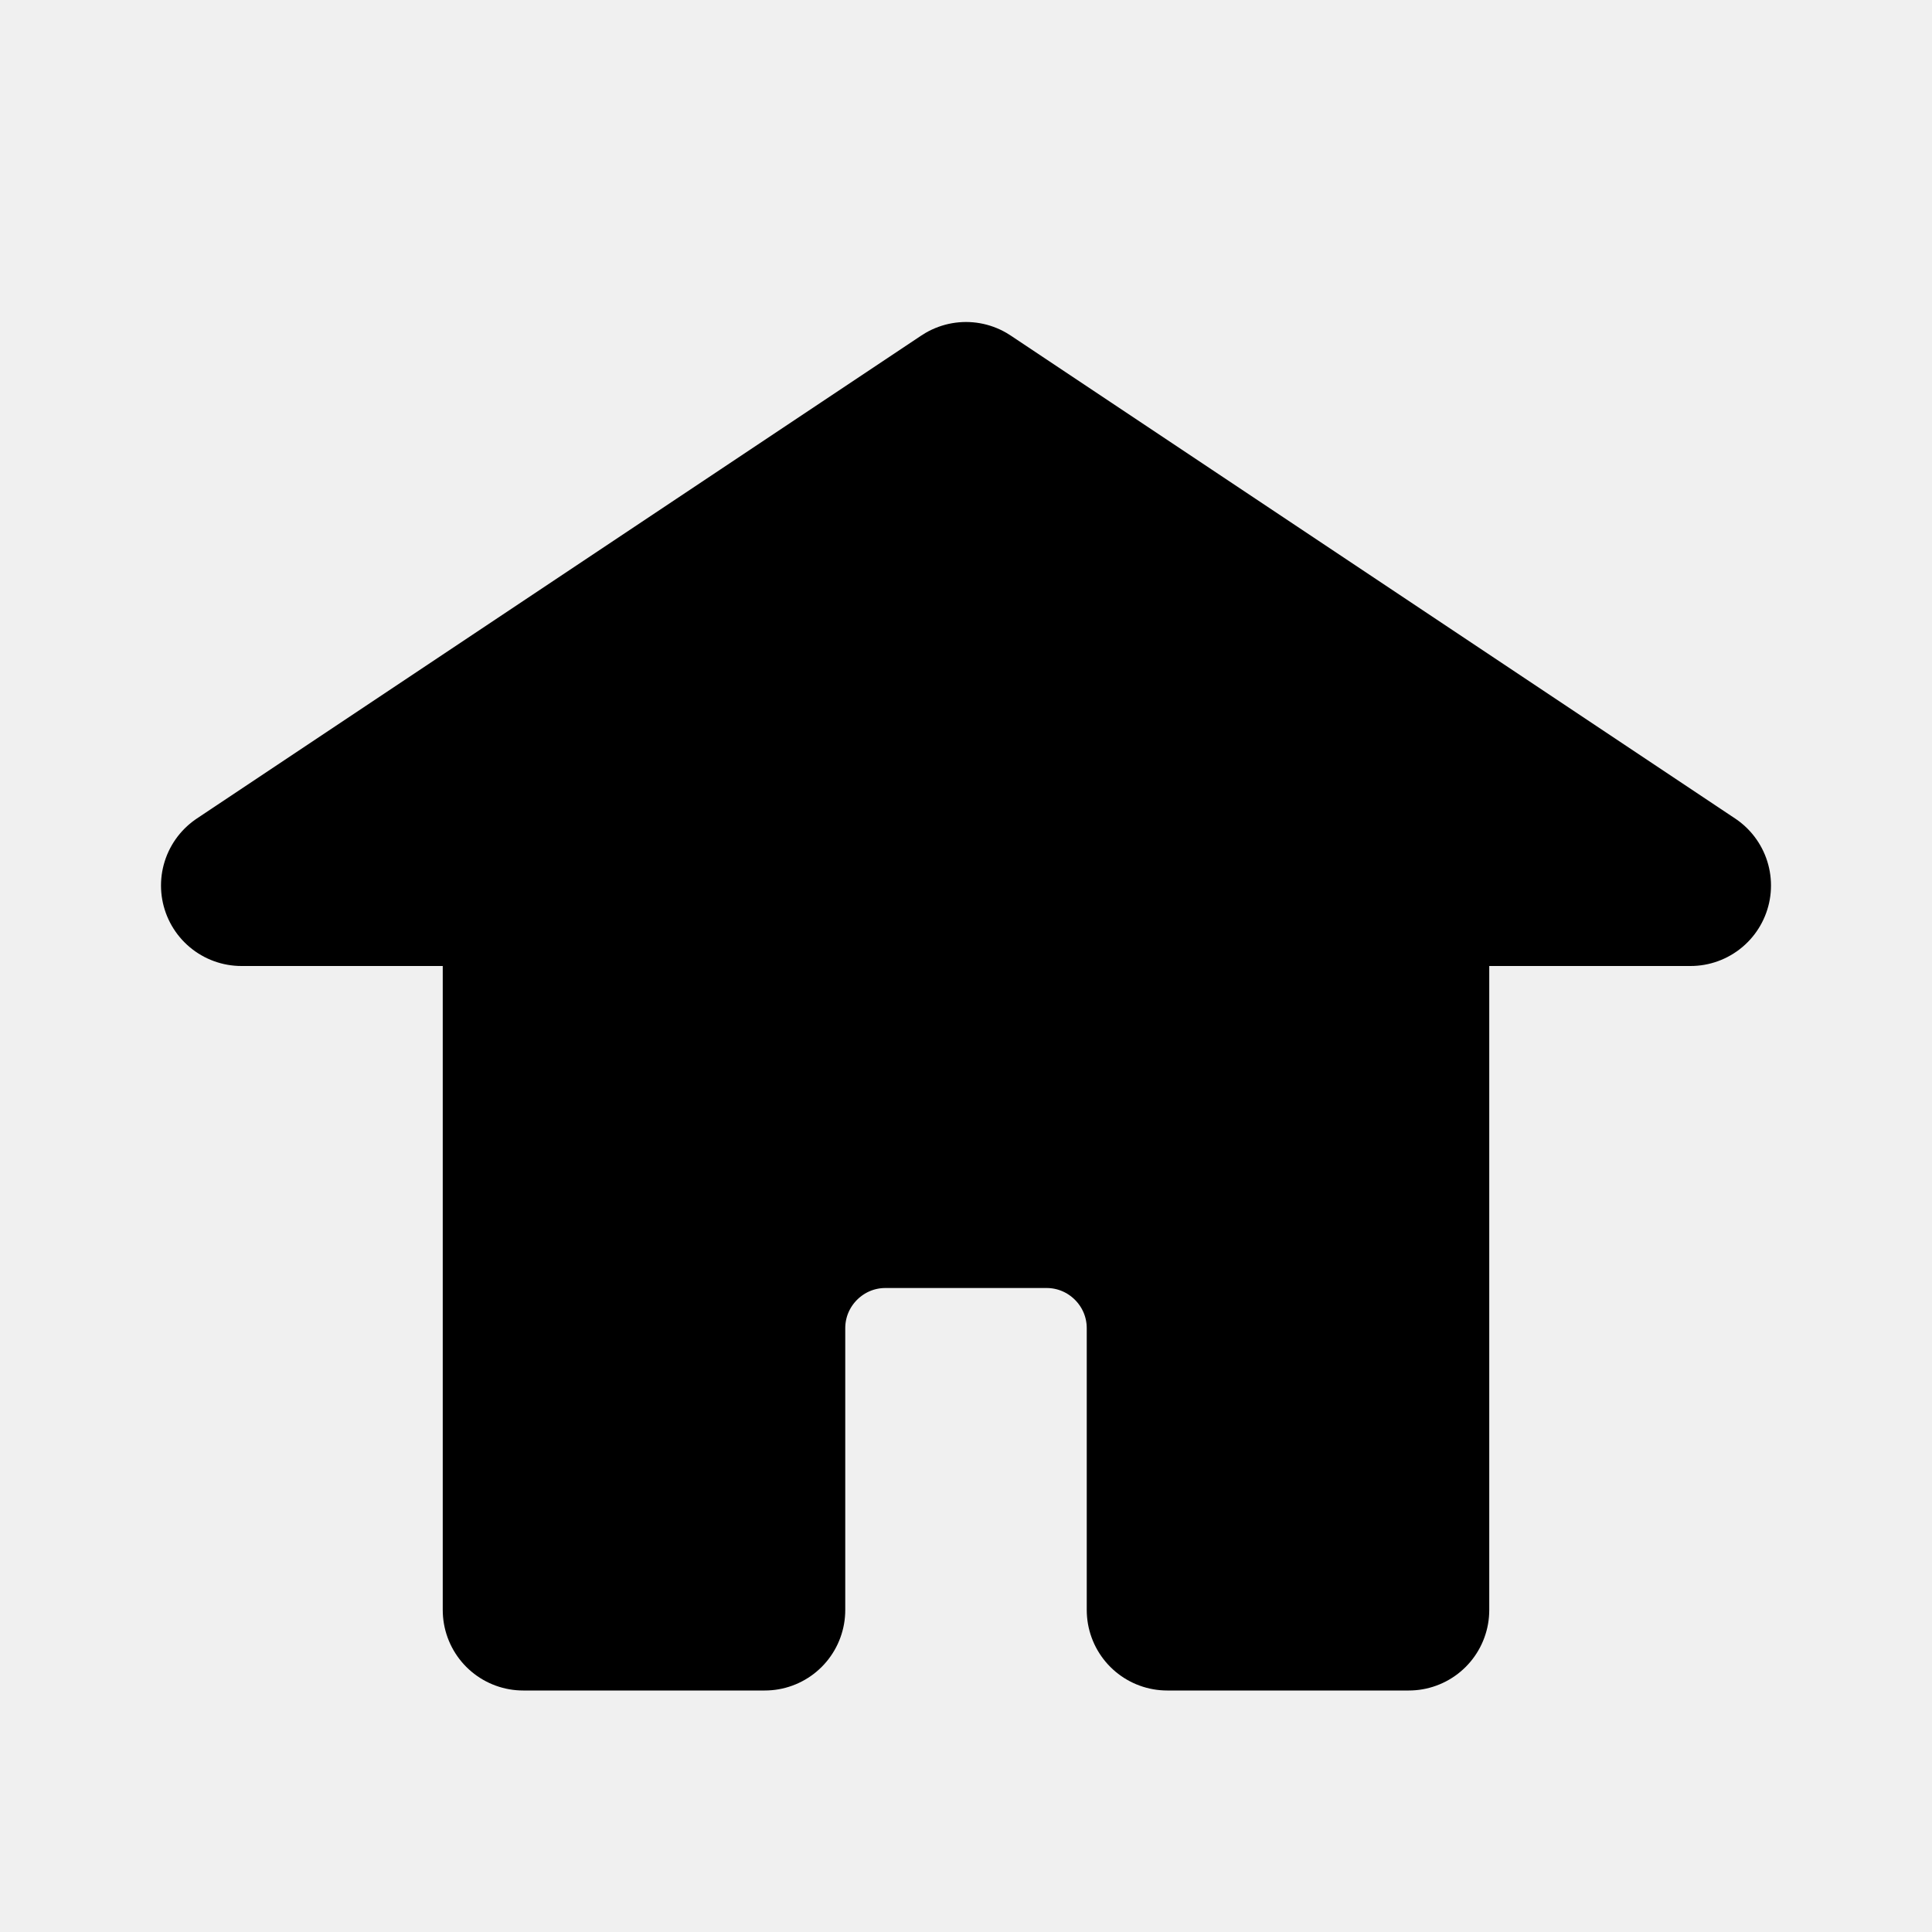
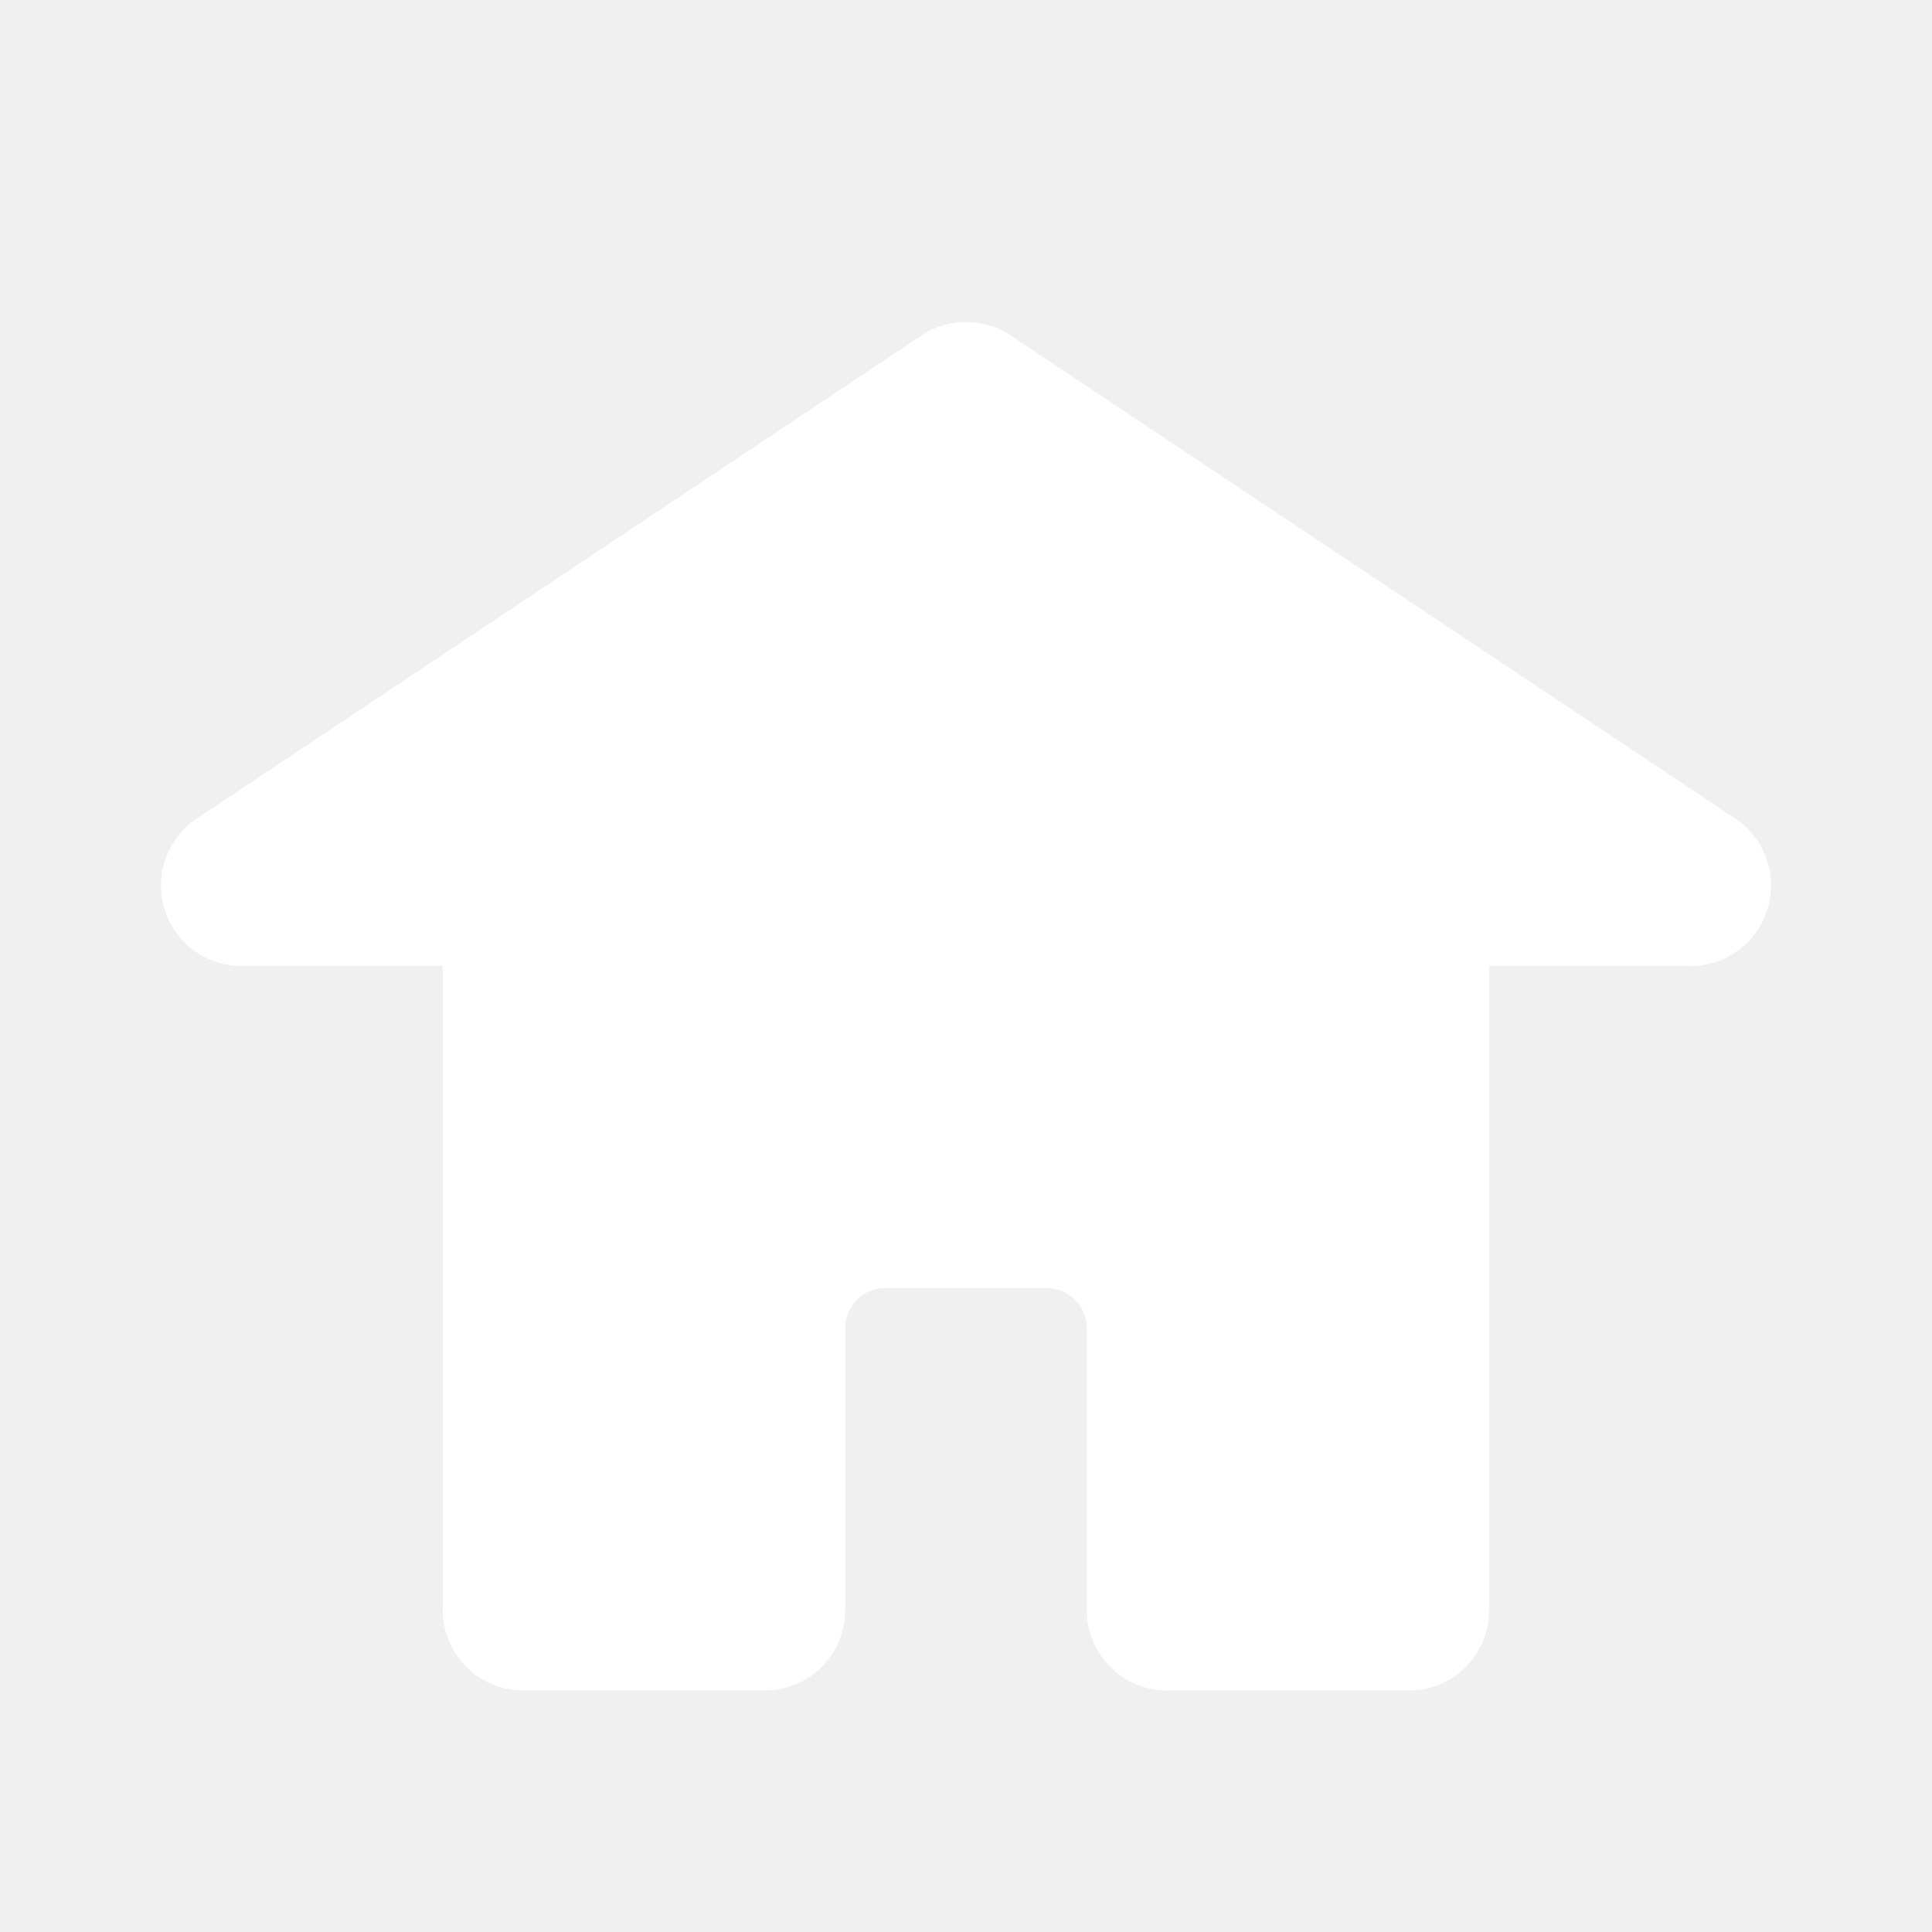
<svg xmlns="http://www.w3.org/2000/svg" width="24px" height="24px" viewBox="0 0 24 24" fill="none" stroke="#ffffff">
  <g id="SVGRepo_bgCarrier" stroke-width="0" />
  <g id="SVGRepo_tracerCarrier" stroke-linecap="round" stroke-linejoin="round" />
  <g id="SVGRepo_iconCarrier">
-     <path d="M6.5 20V11H3L12 5L21 11H17.5V20H14.5V16.5C14.5 15.672 13.828 15 13 15H11C10.172 15 9.5 15.672 9.5 16.5V20H6.5Z" fill="#000000" stroke="#000000" stroke-width="2" stroke-linecap="round" stroke-linejoin="round" />
+     <path d="M6.5 20V11H3L12 5L21 11H17.5V20H14.5V16.5C14.5 15.672 13.828 15 13 15H11C10.172 15 9.5 15.672 9.5 16.5V20H6.5Z" fill="#ffffff" stroke="#ffffff" stroke-width="2" stroke-linecap="round" stroke-linejoin="round" />
  </g>
</svg>
